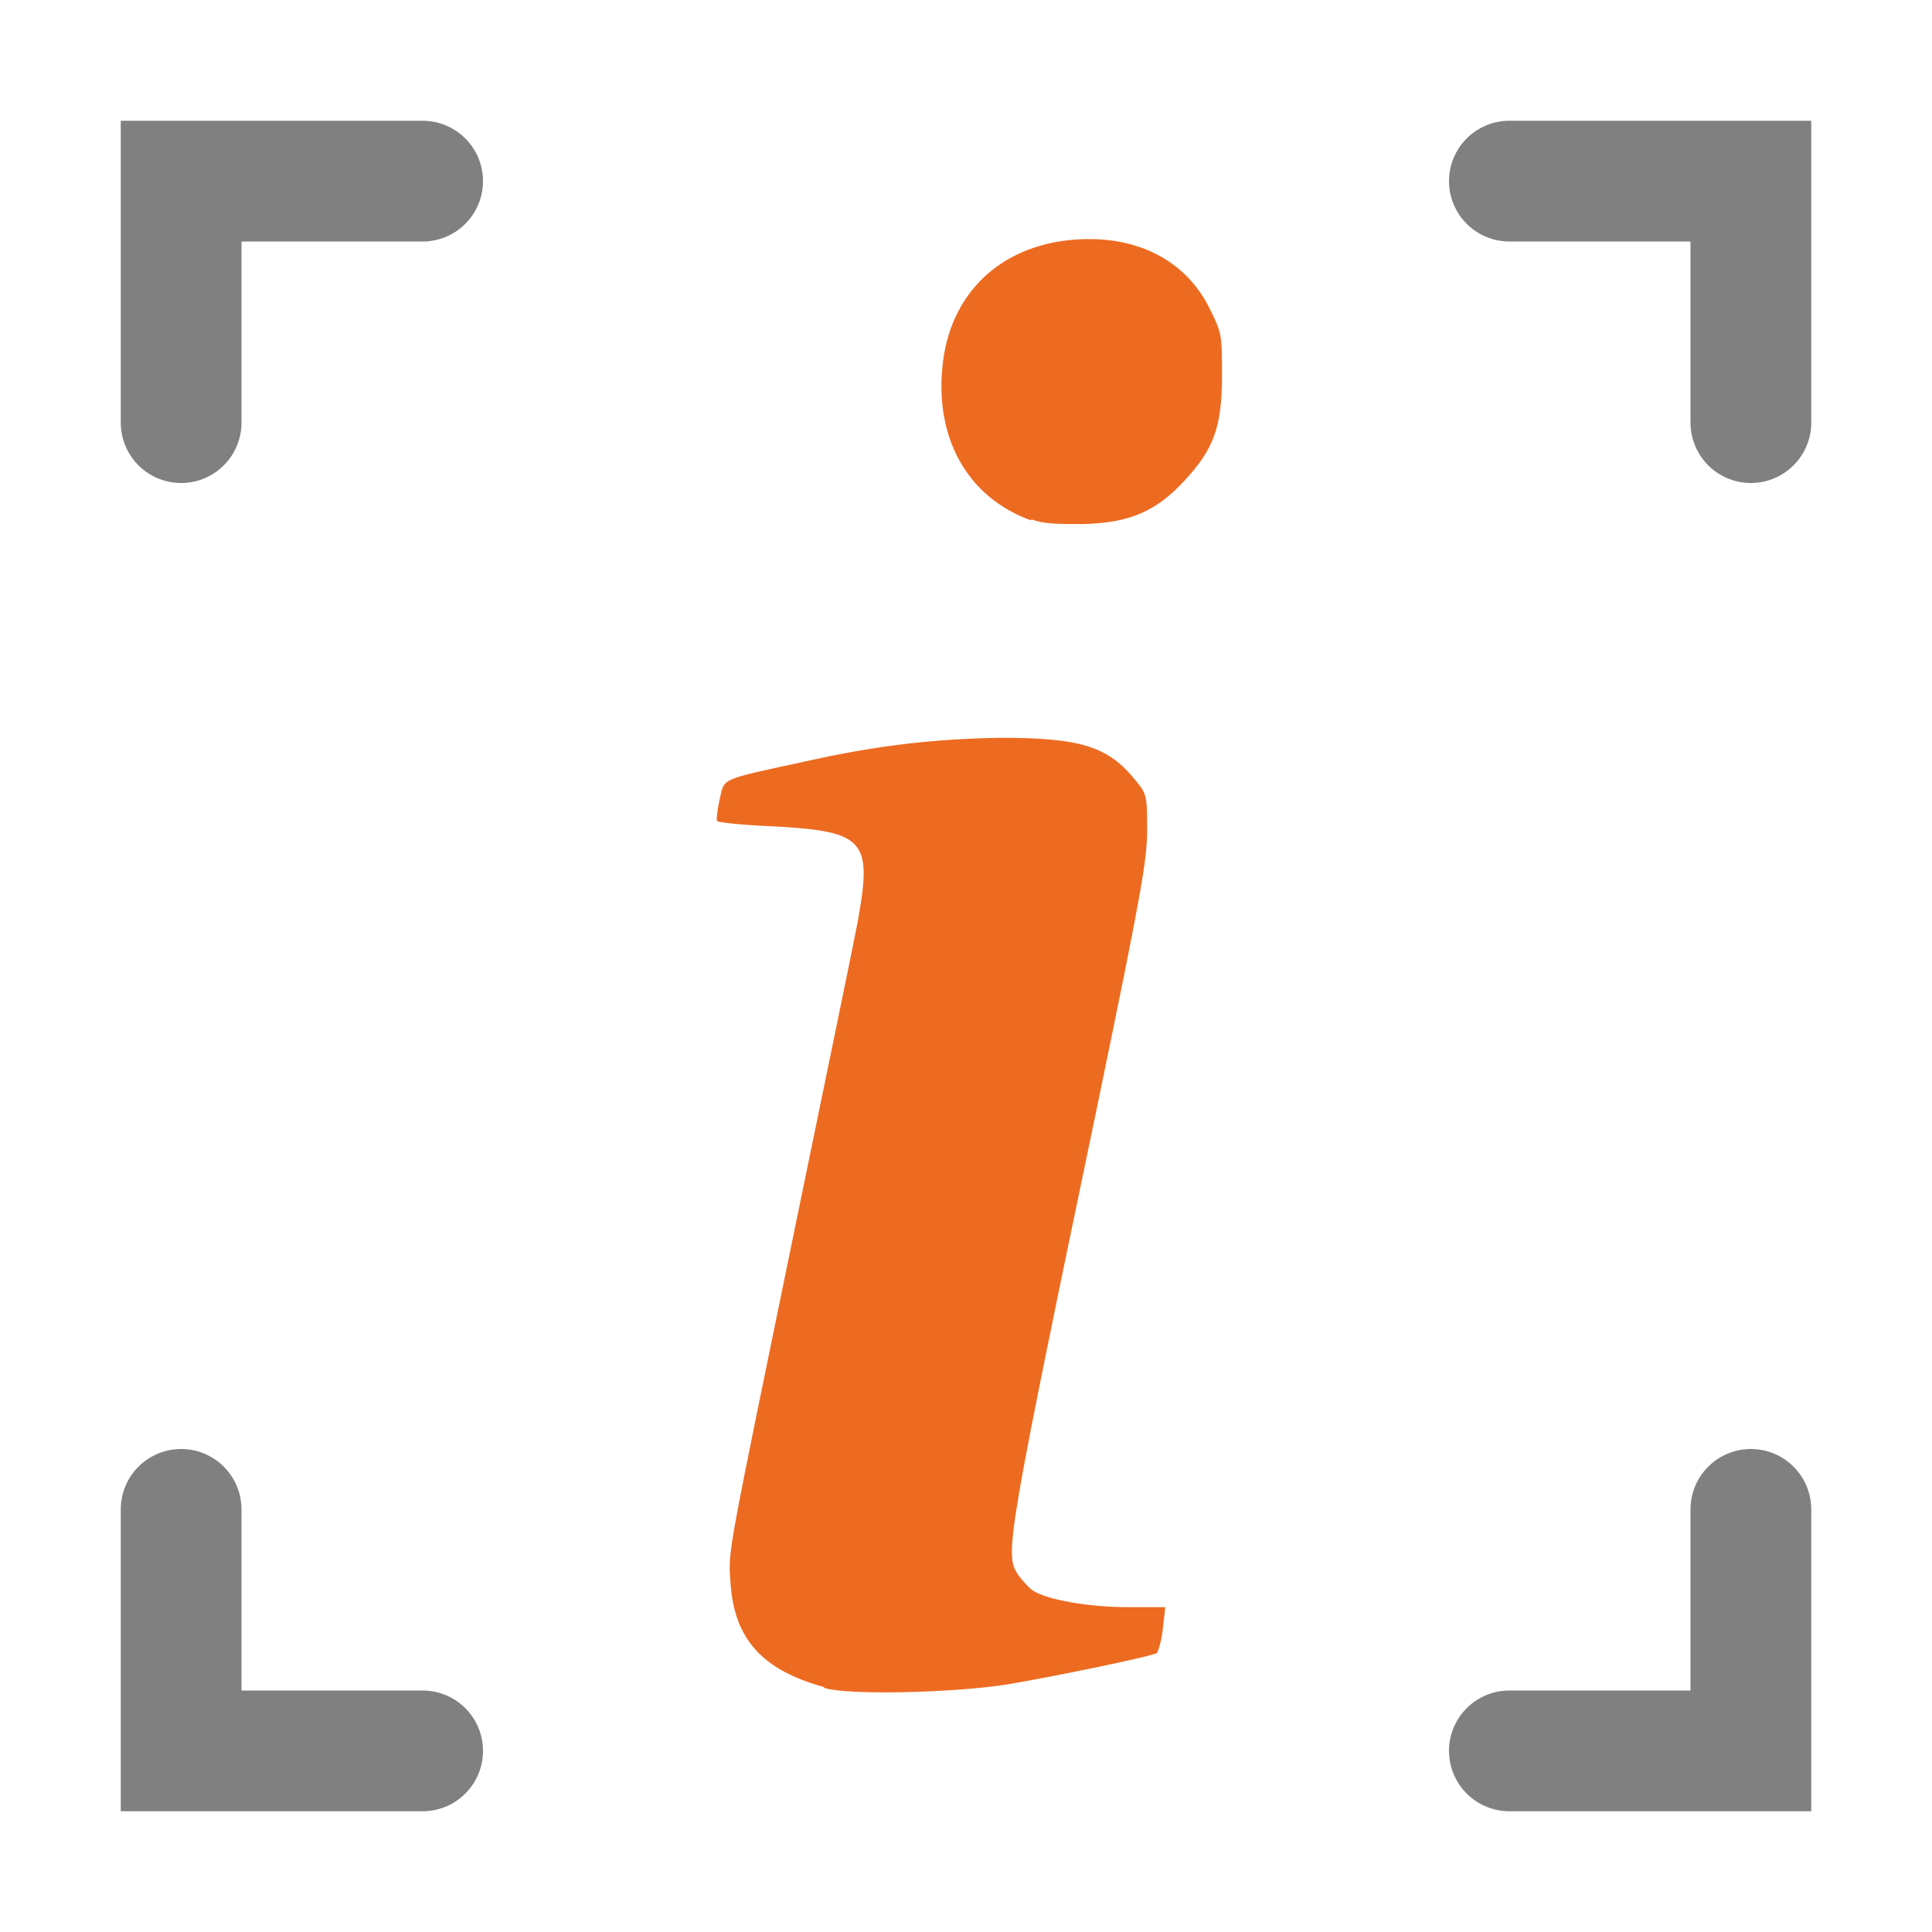
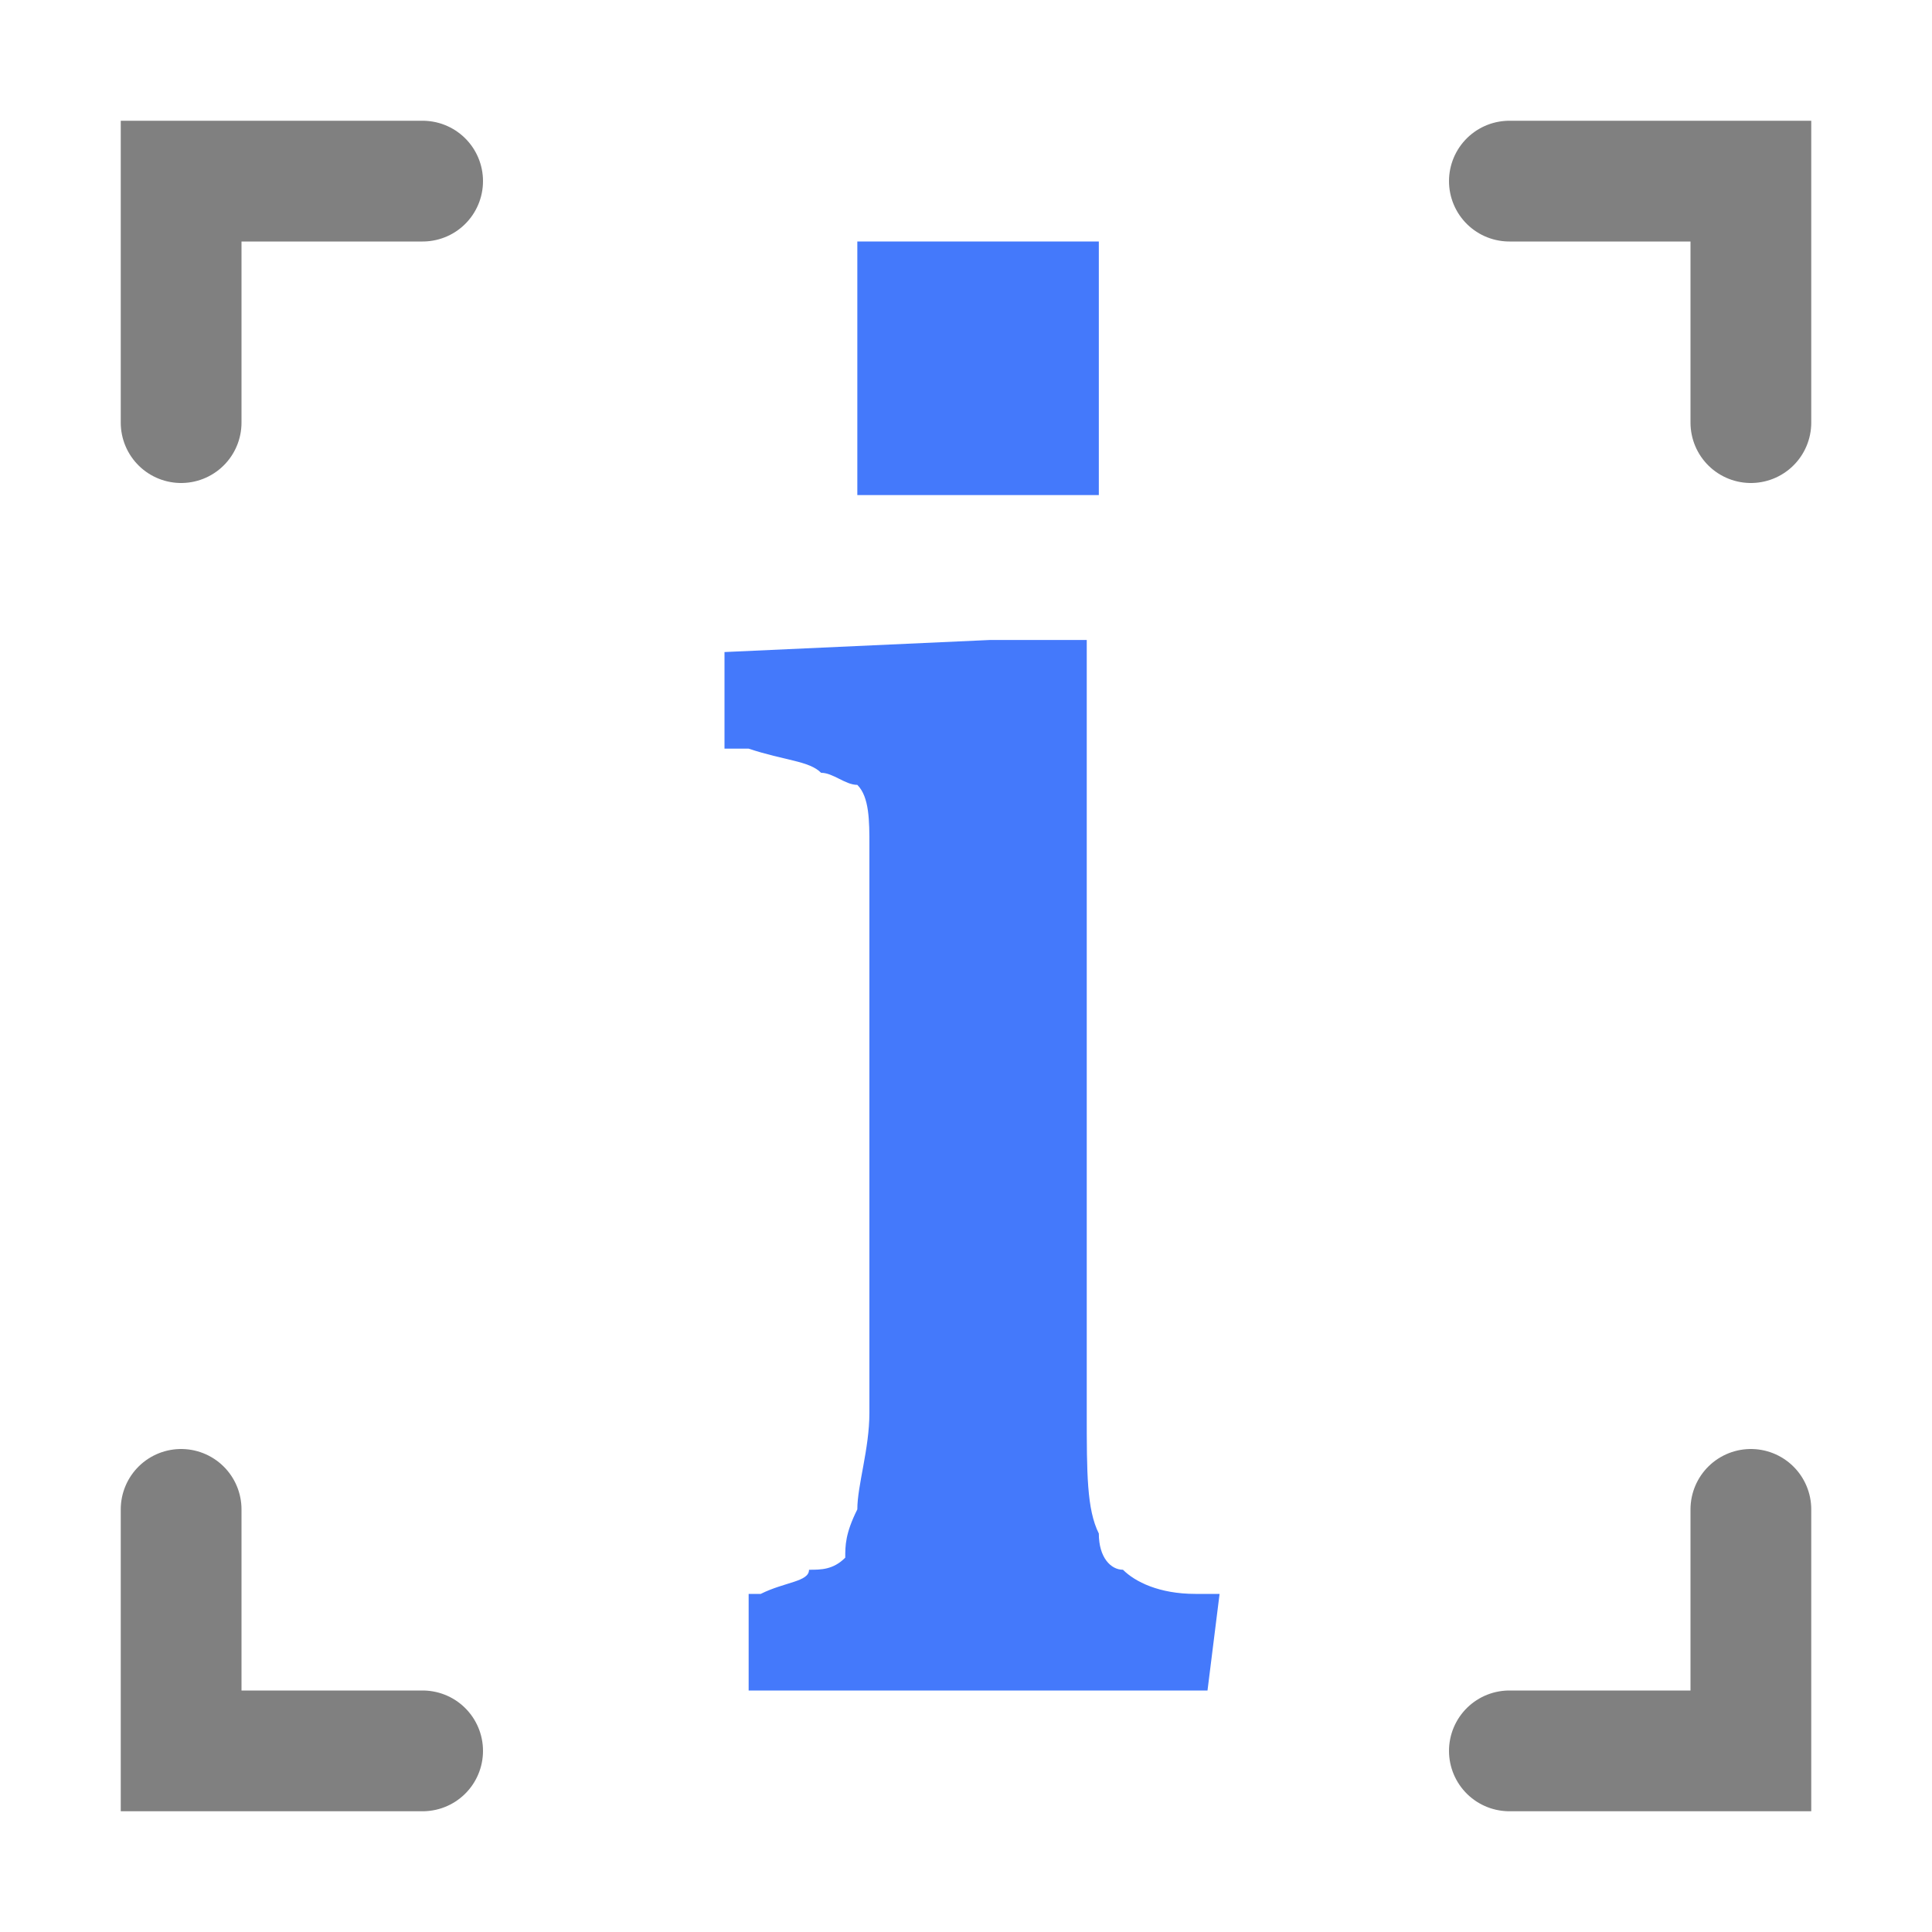
- <svg xmlns="http://www.w3.org/2000/svg" id="a" viewBox="0 0 16 16">
-   <path id="b" d="m8.54,4.31c-.53-.19-.81-.69-.73-1.32.08-.62.55-1.01,1.21-1.01.46,0,.82.21,1,.58.1.2.1.22.1.55,0,.43-.07.61-.31.87-.24.26-.46.35-.84.36-.21,0-.33,0-.43-.04Z" style="fill:#ed6b21; isolation:isolate; opacity:1;" />
-   <path id="c" d="m6.82,13.97c-.51-.14-.74-.4-.77-.86-.02-.28-.04-.15.57-3.12.22-1.07.44-2.13.48-2.34.13-.71.07-.77-.77-.81-.21-.01-.38-.03-.39-.04s0-.09.02-.18c.04-.18,0-.16.69-.31.62-.14,1.09-.19,1.63-.2.67,0,.9.07,1.13.36.09.11.09.13.09.41,0,.25-.06.57-.39,2.17-.78,3.74-.79,3.82-.68,3.99.03.04.08.1.12.13.12.08.47.14.8.14h.3s-.02.18-.02.18c-.01.1-.04.19-.05.2-.05.03-.88.2-1.24.26-.45.07-1.31.09-1.51.03h0Z" style="fill:#ed6b21; isolation:isolate; opacity:1;" />
-   <polyline points="14.5 3.5 14.5 1.5 12.5 1.5" style="fill:none; stroke:#808080; stroke-linecap:round; stroke-miterlimit:10;" />
-   <polyline points="3.5 1.5 1.5 1.5 1.5 3.5" style="fill:none; stroke:#808080; stroke-linecap:round; stroke-miterlimit:10;" />
-   <polyline points="1.5 12.5 1.5 14.5 3.5 14.5" style="fill:none; stroke:#808080; stroke-linecap:round; stroke-miterlimit:10;" />
-   <polyline points="12.5 14.5 14.5 14.5 14.5 12.5" style="fill:none; stroke:#808080; stroke-linecap:round; stroke-miterlimit:10;" />
+ <svg xmlns="http://www.w3.org/2000/svg" version="1.1" id="图层_1" x="0px" y="0px" width="16px" height="16px" viewBox="0 0 16 16" enable-background="new 0 0 16 16" xml:space="preserve">
+   <polyline fill="none" stroke="#808080" stroke-linecap="round" stroke-miterlimit="10" points="14.5,3.5 14.5,1.5 12.5,1.5 " />
+   <polyline fill="none" stroke="#808080" stroke-linecap="round" stroke-miterlimit="10" points="3.5,1.5 1.5,1.5 1.5,3.5 " />
+   <polyline fill="none" stroke="#808080" stroke-linecap="round" stroke-miterlimit="10" points="1.5,12.5 1.5,14.5 3.5,14.5 " />
+   <polyline fill="none" stroke="#808080" stroke-linecap="round" stroke-miterlimit="10" points="12.5,14.5 14.5,14.5 14.5,12.5 " />
+   <rect x="7.1" y="2" fill="#4479FB" width="2" height="2.1" />
+   <path fill="#4479FB" d="M10,14H6.2v-0.8l0.1,0c0.2-0.1,0.4-0.1,0.4-0.2C6.8,13,6.9,13,7,12.9C7,12.8,7,12.7,7.1,12.5  c0-0.2,0.1-0.5,0.1-0.8V7.9c0-0.4,0-0.7,0-0.9c0-0.2,0-0.4-0.1-0.5C7,6.5,6.9,6.4,6.8,6.4C6.7,6.3,6.5,6.3,6.2,6.2l-0.2,0V5.4  l2.2-0.1H9v6.4c0,0.5,0,0.8,0.1,1c0,0.2,0.1,0.3,0.2,0.3c0.1,0.1,0.3,0.2,0.6,0.2l0.2,0L10,14L10,14z" />
</svg>
